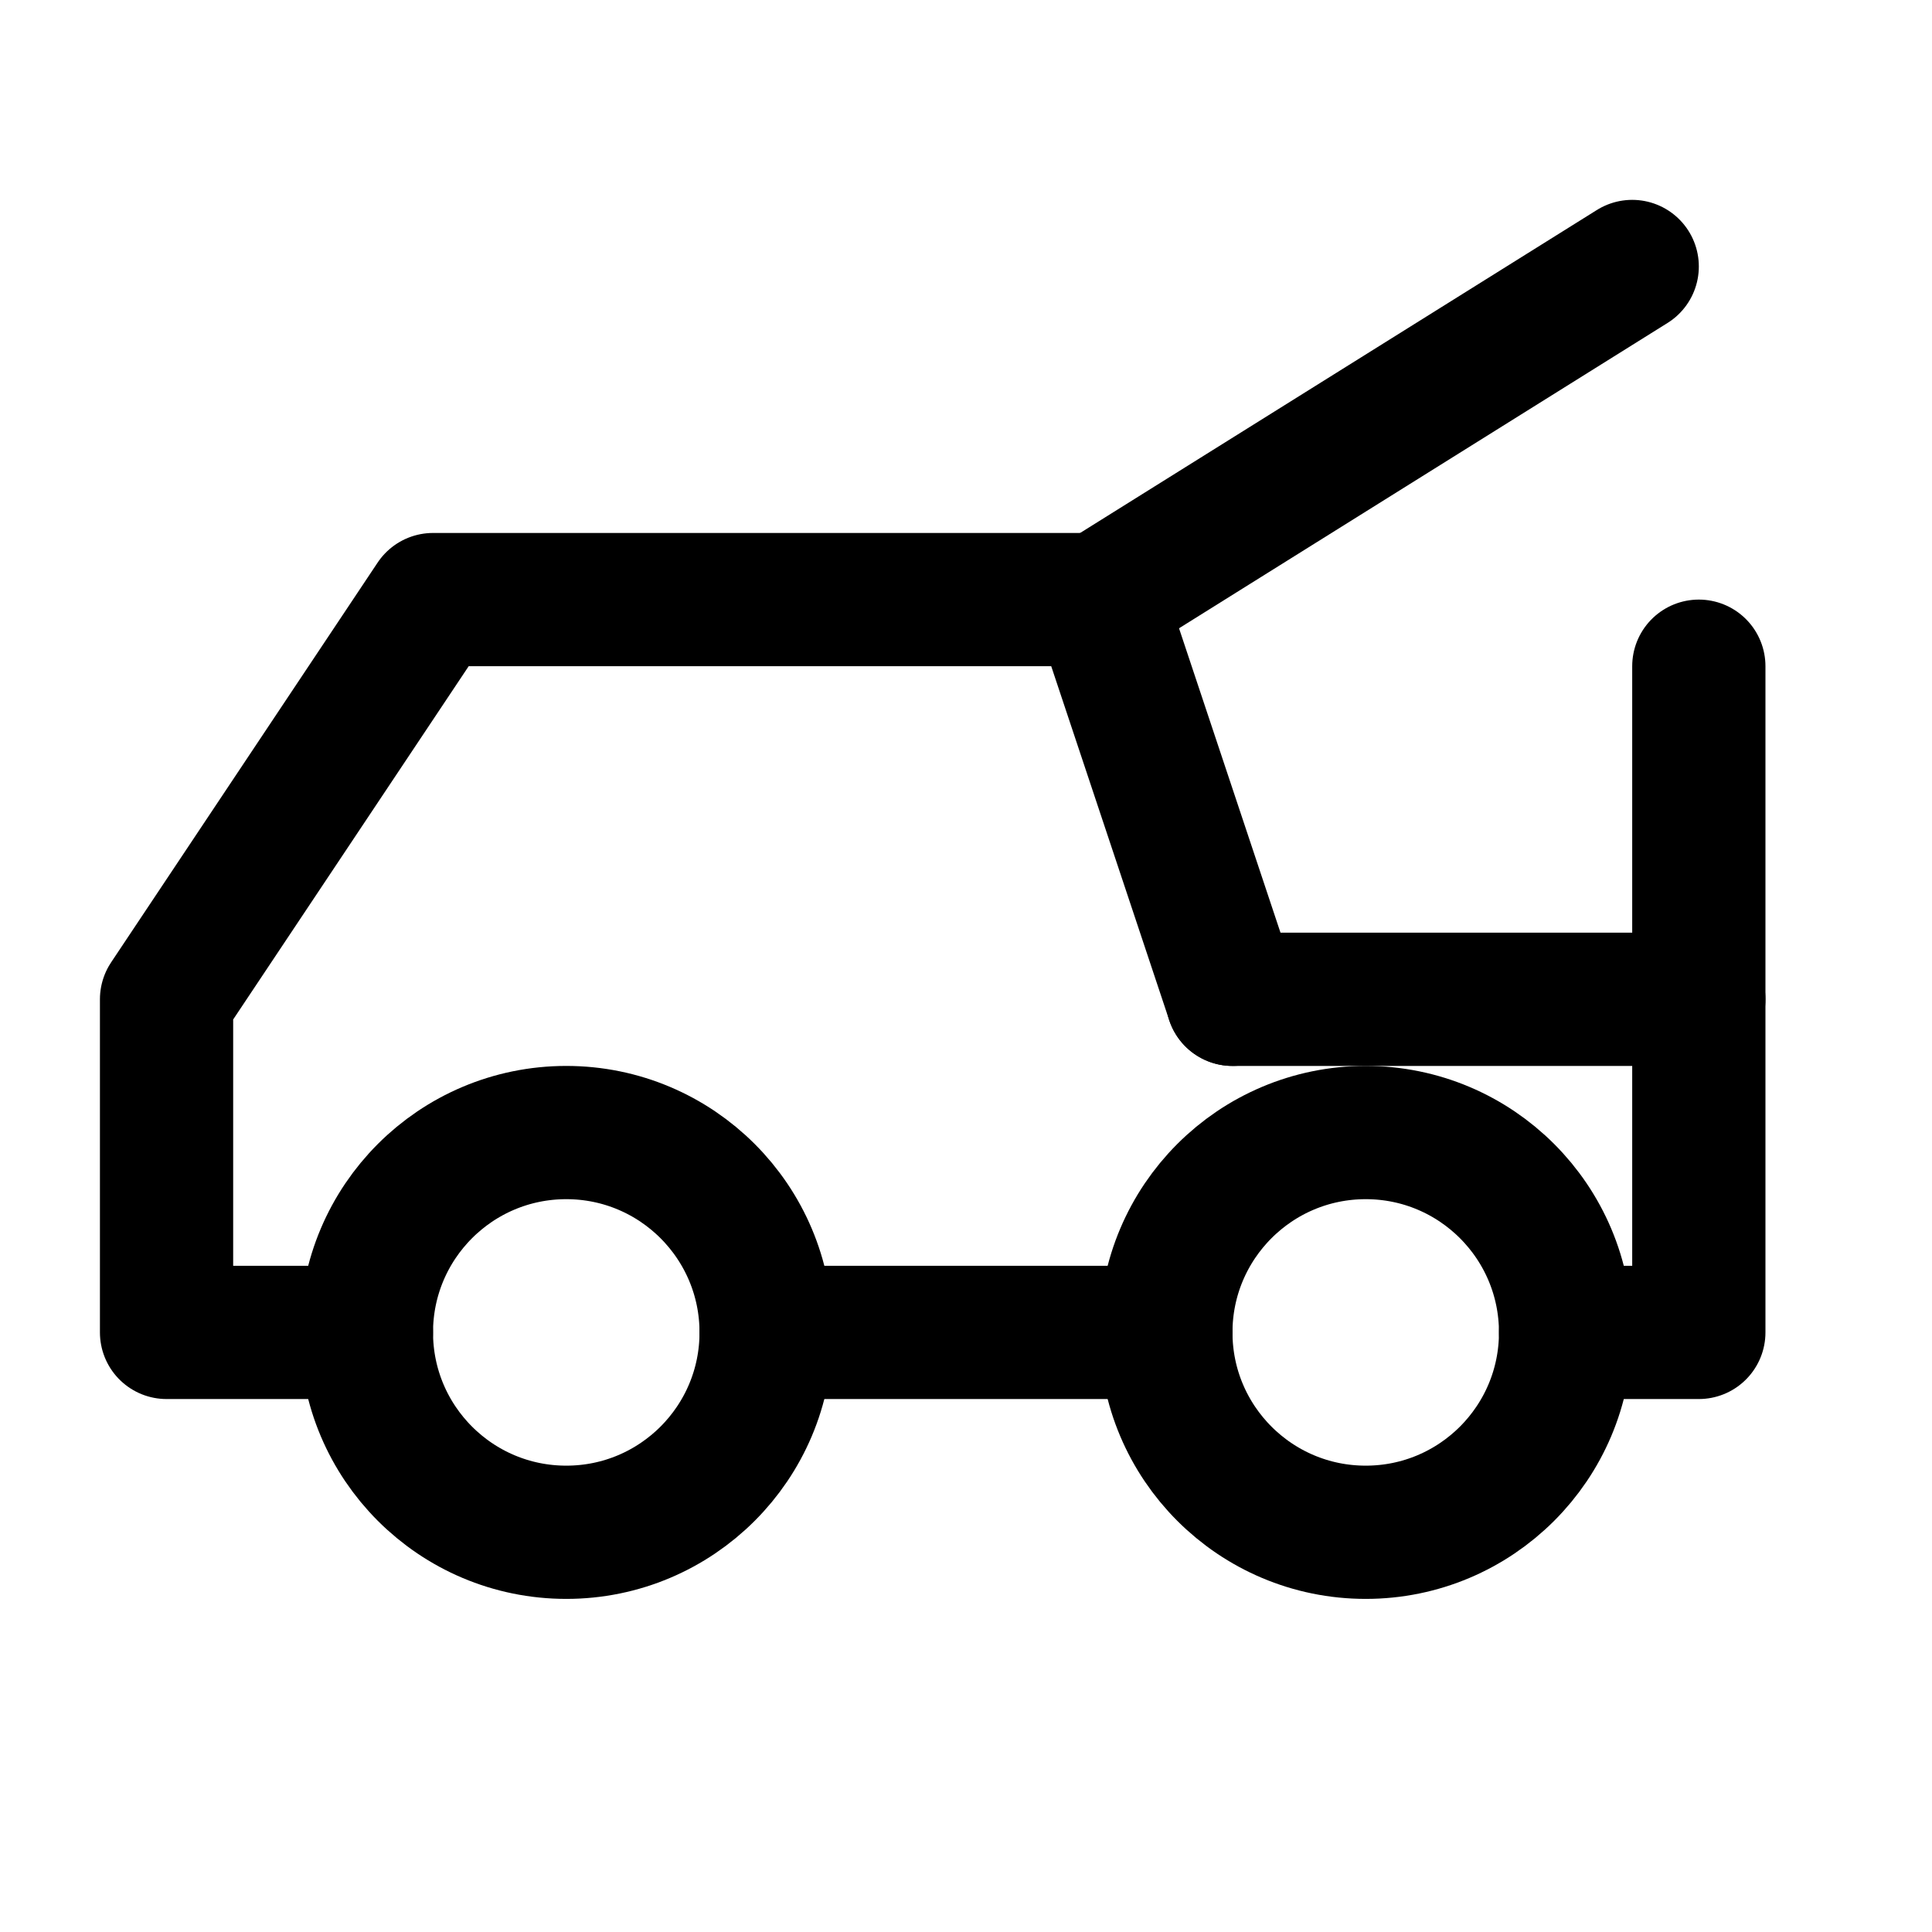
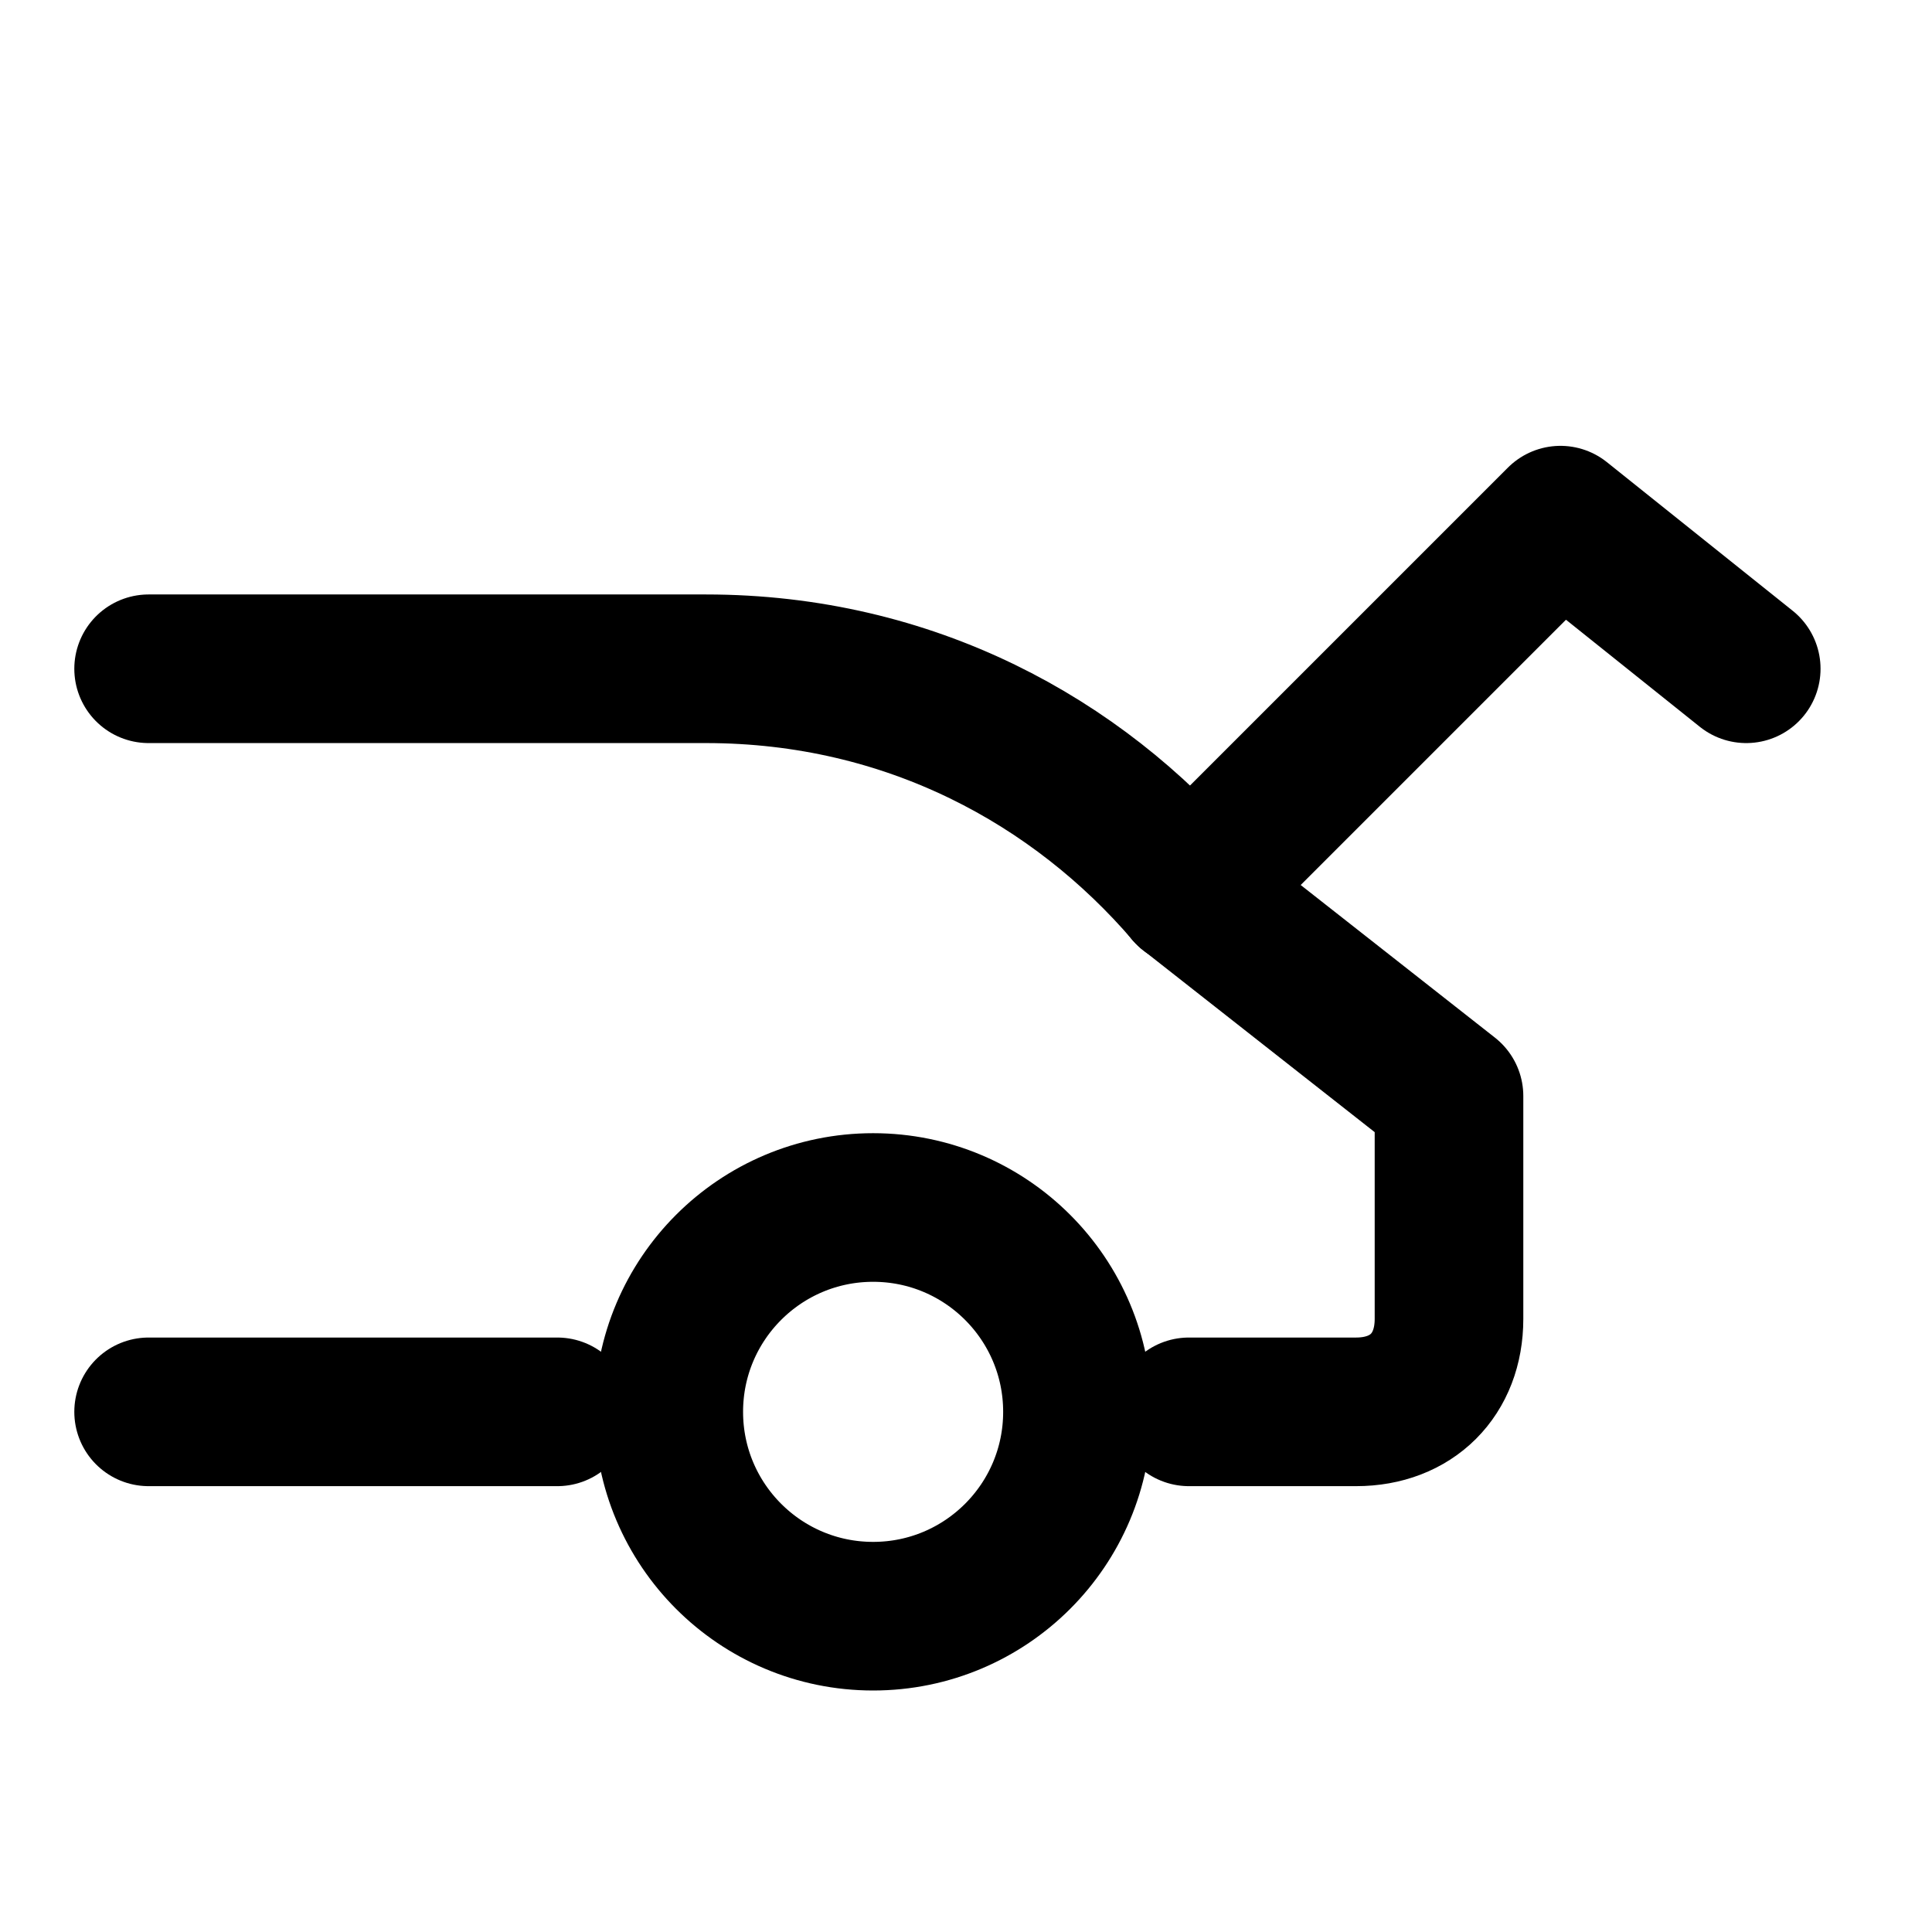
- <svg xmlns="http://www.w3.org/2000/svg" viewBox="12 24 232 232" width="256" height="256" fill="none" stroke="#000" stroke-width="16" stroke-linecap="round" stroke-linejoin="round">
-   <path d="M56 184H32V144l32-48h80l16 48" />
-   <path d="M104 184h48" />
-   <path d="M200 184h16v-40h-56" />
-   <circle cx="80" cy="184" r="24" />
-   <circle cx="176" cy="184" r="24" />
-   <path d="M144 96l64-40" />
-   <path d="M216 144V104" />
+ <svg xmlns="http://www.w3.org/2000/svg" viewBox="24 56 208 160" width="256" height="256" fill="none" stroke="#000" stroke-width="16" stroke-linecap="round" stroke-linejoin="round">
+   <path d="M40 104h60c22 0 40 10 52 24" />
+   <path d="M152 128l28 22v24c0 6-4 10-10 10h-18" />
+   <path d="M40 184h44" />
+   <circle cx="118" cy="184" r="22" />
+   <path d="M152 128l40-40 20 16" />
</svg>
